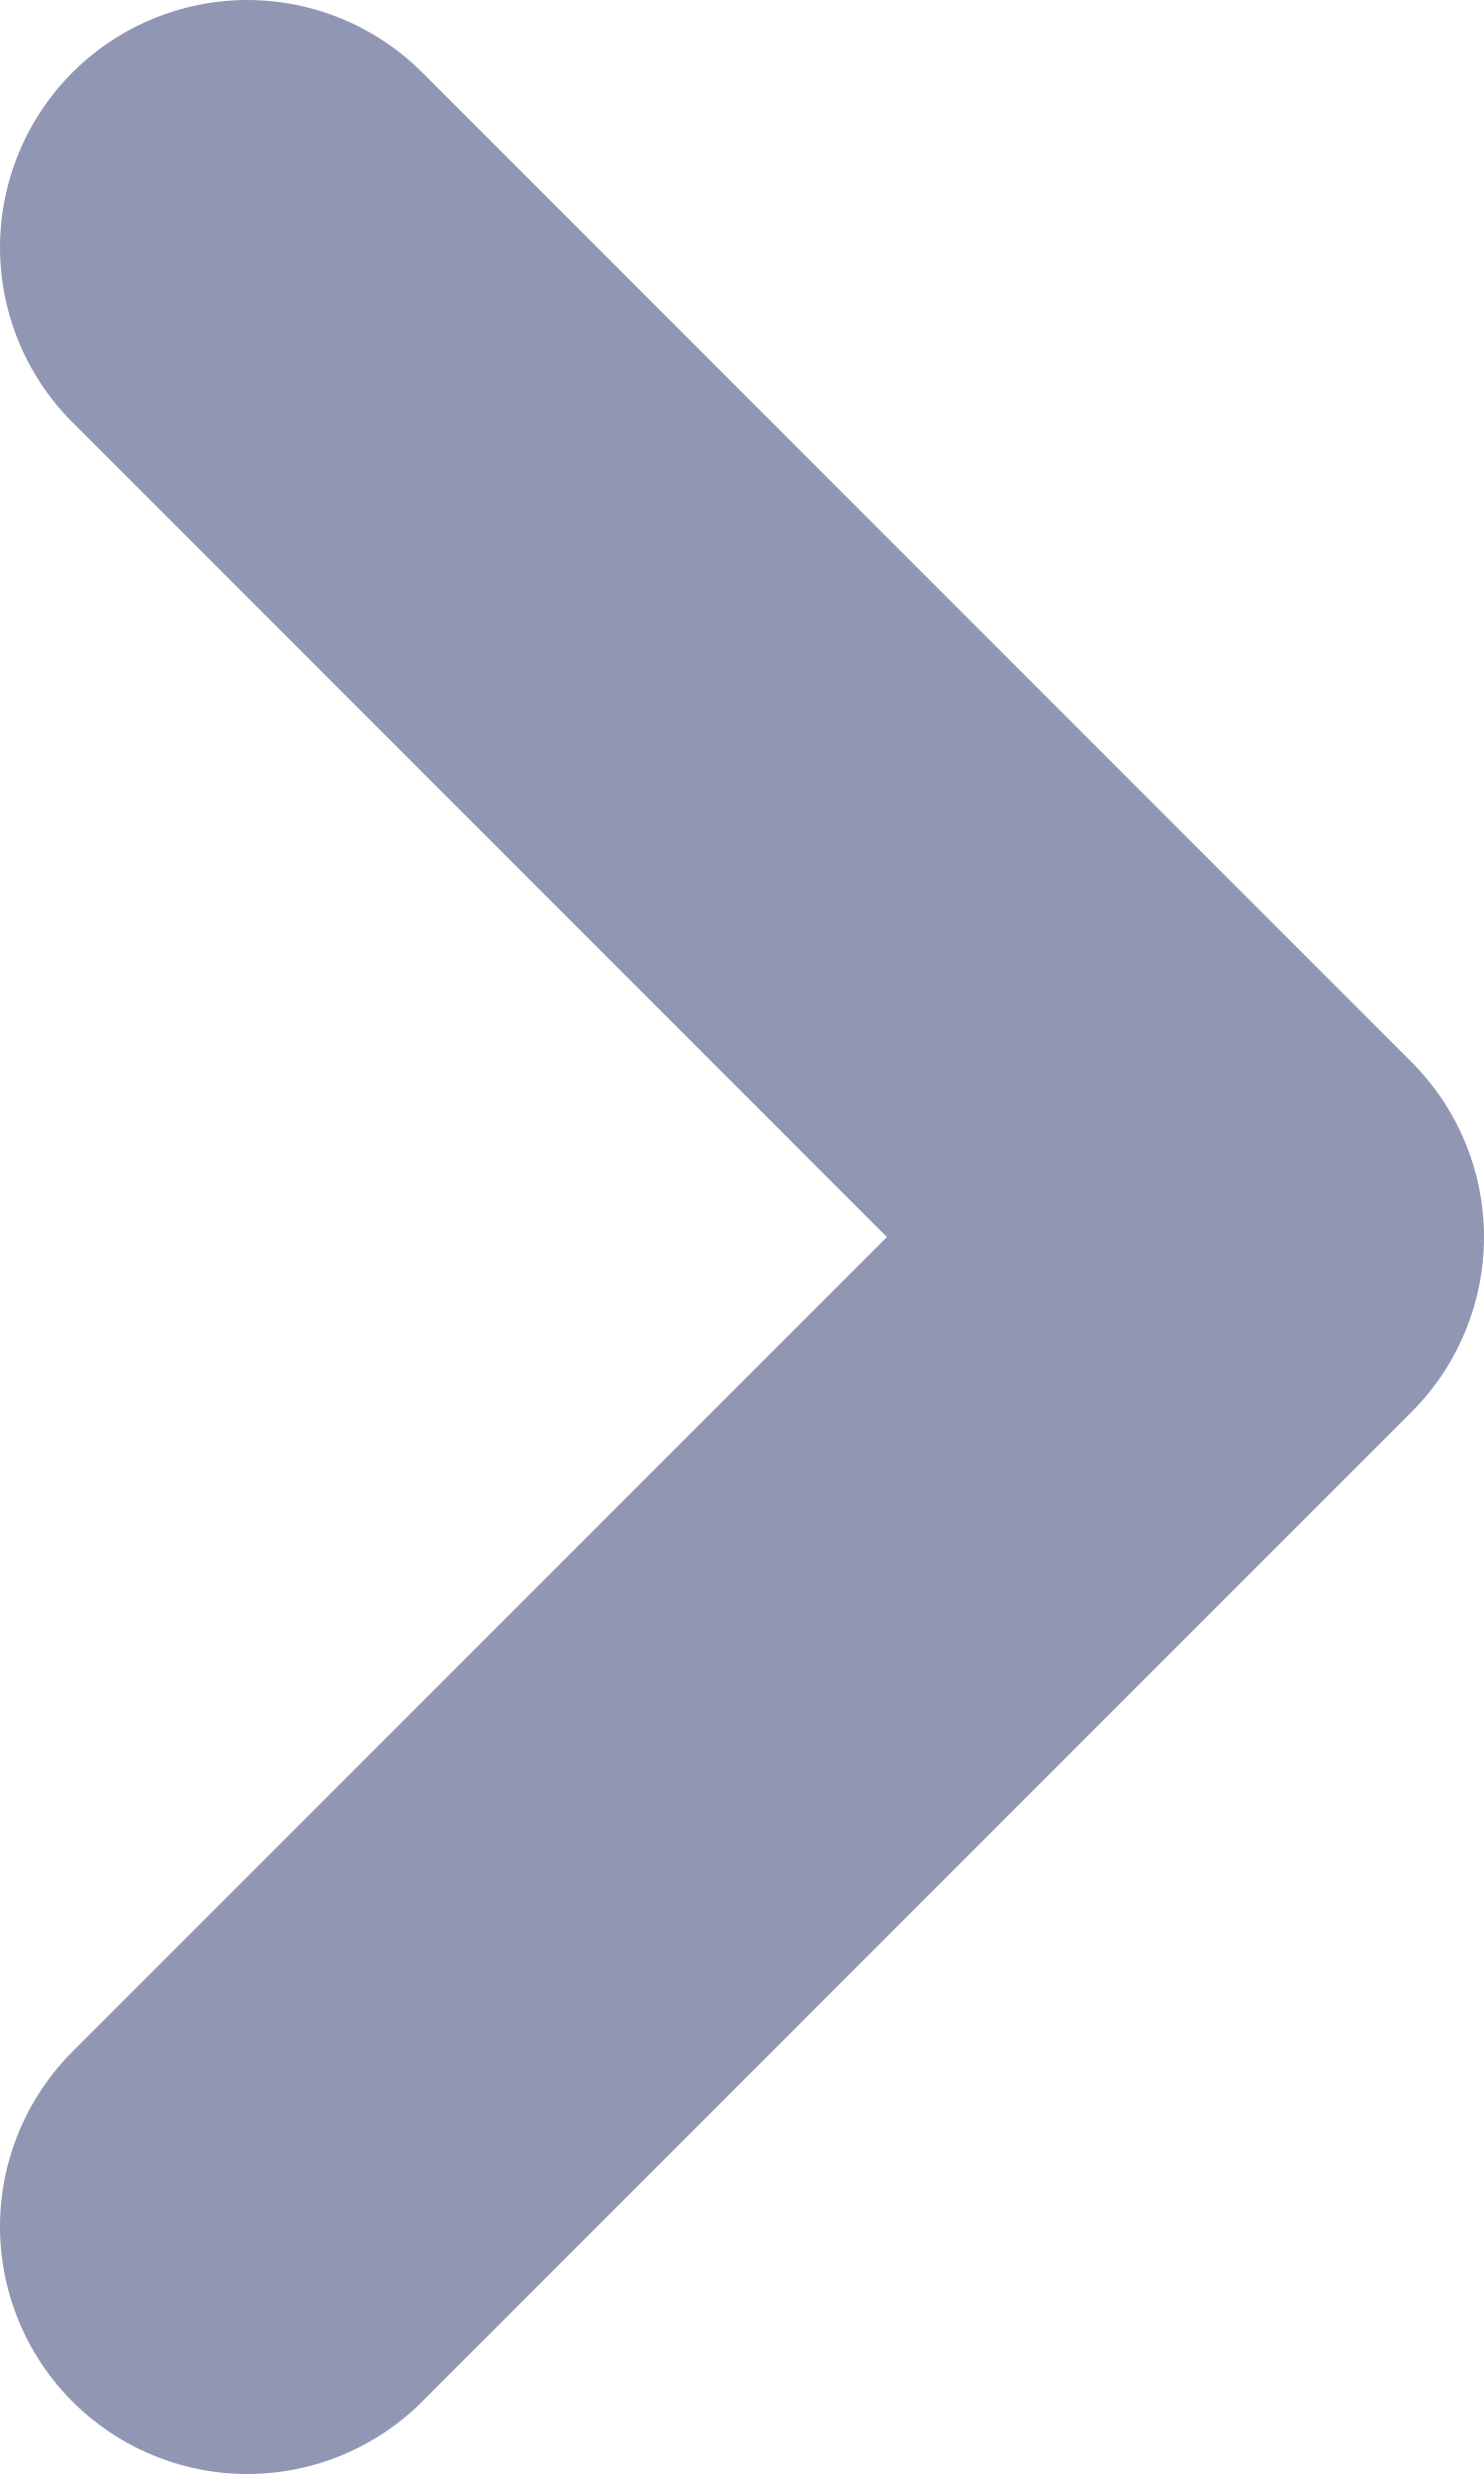
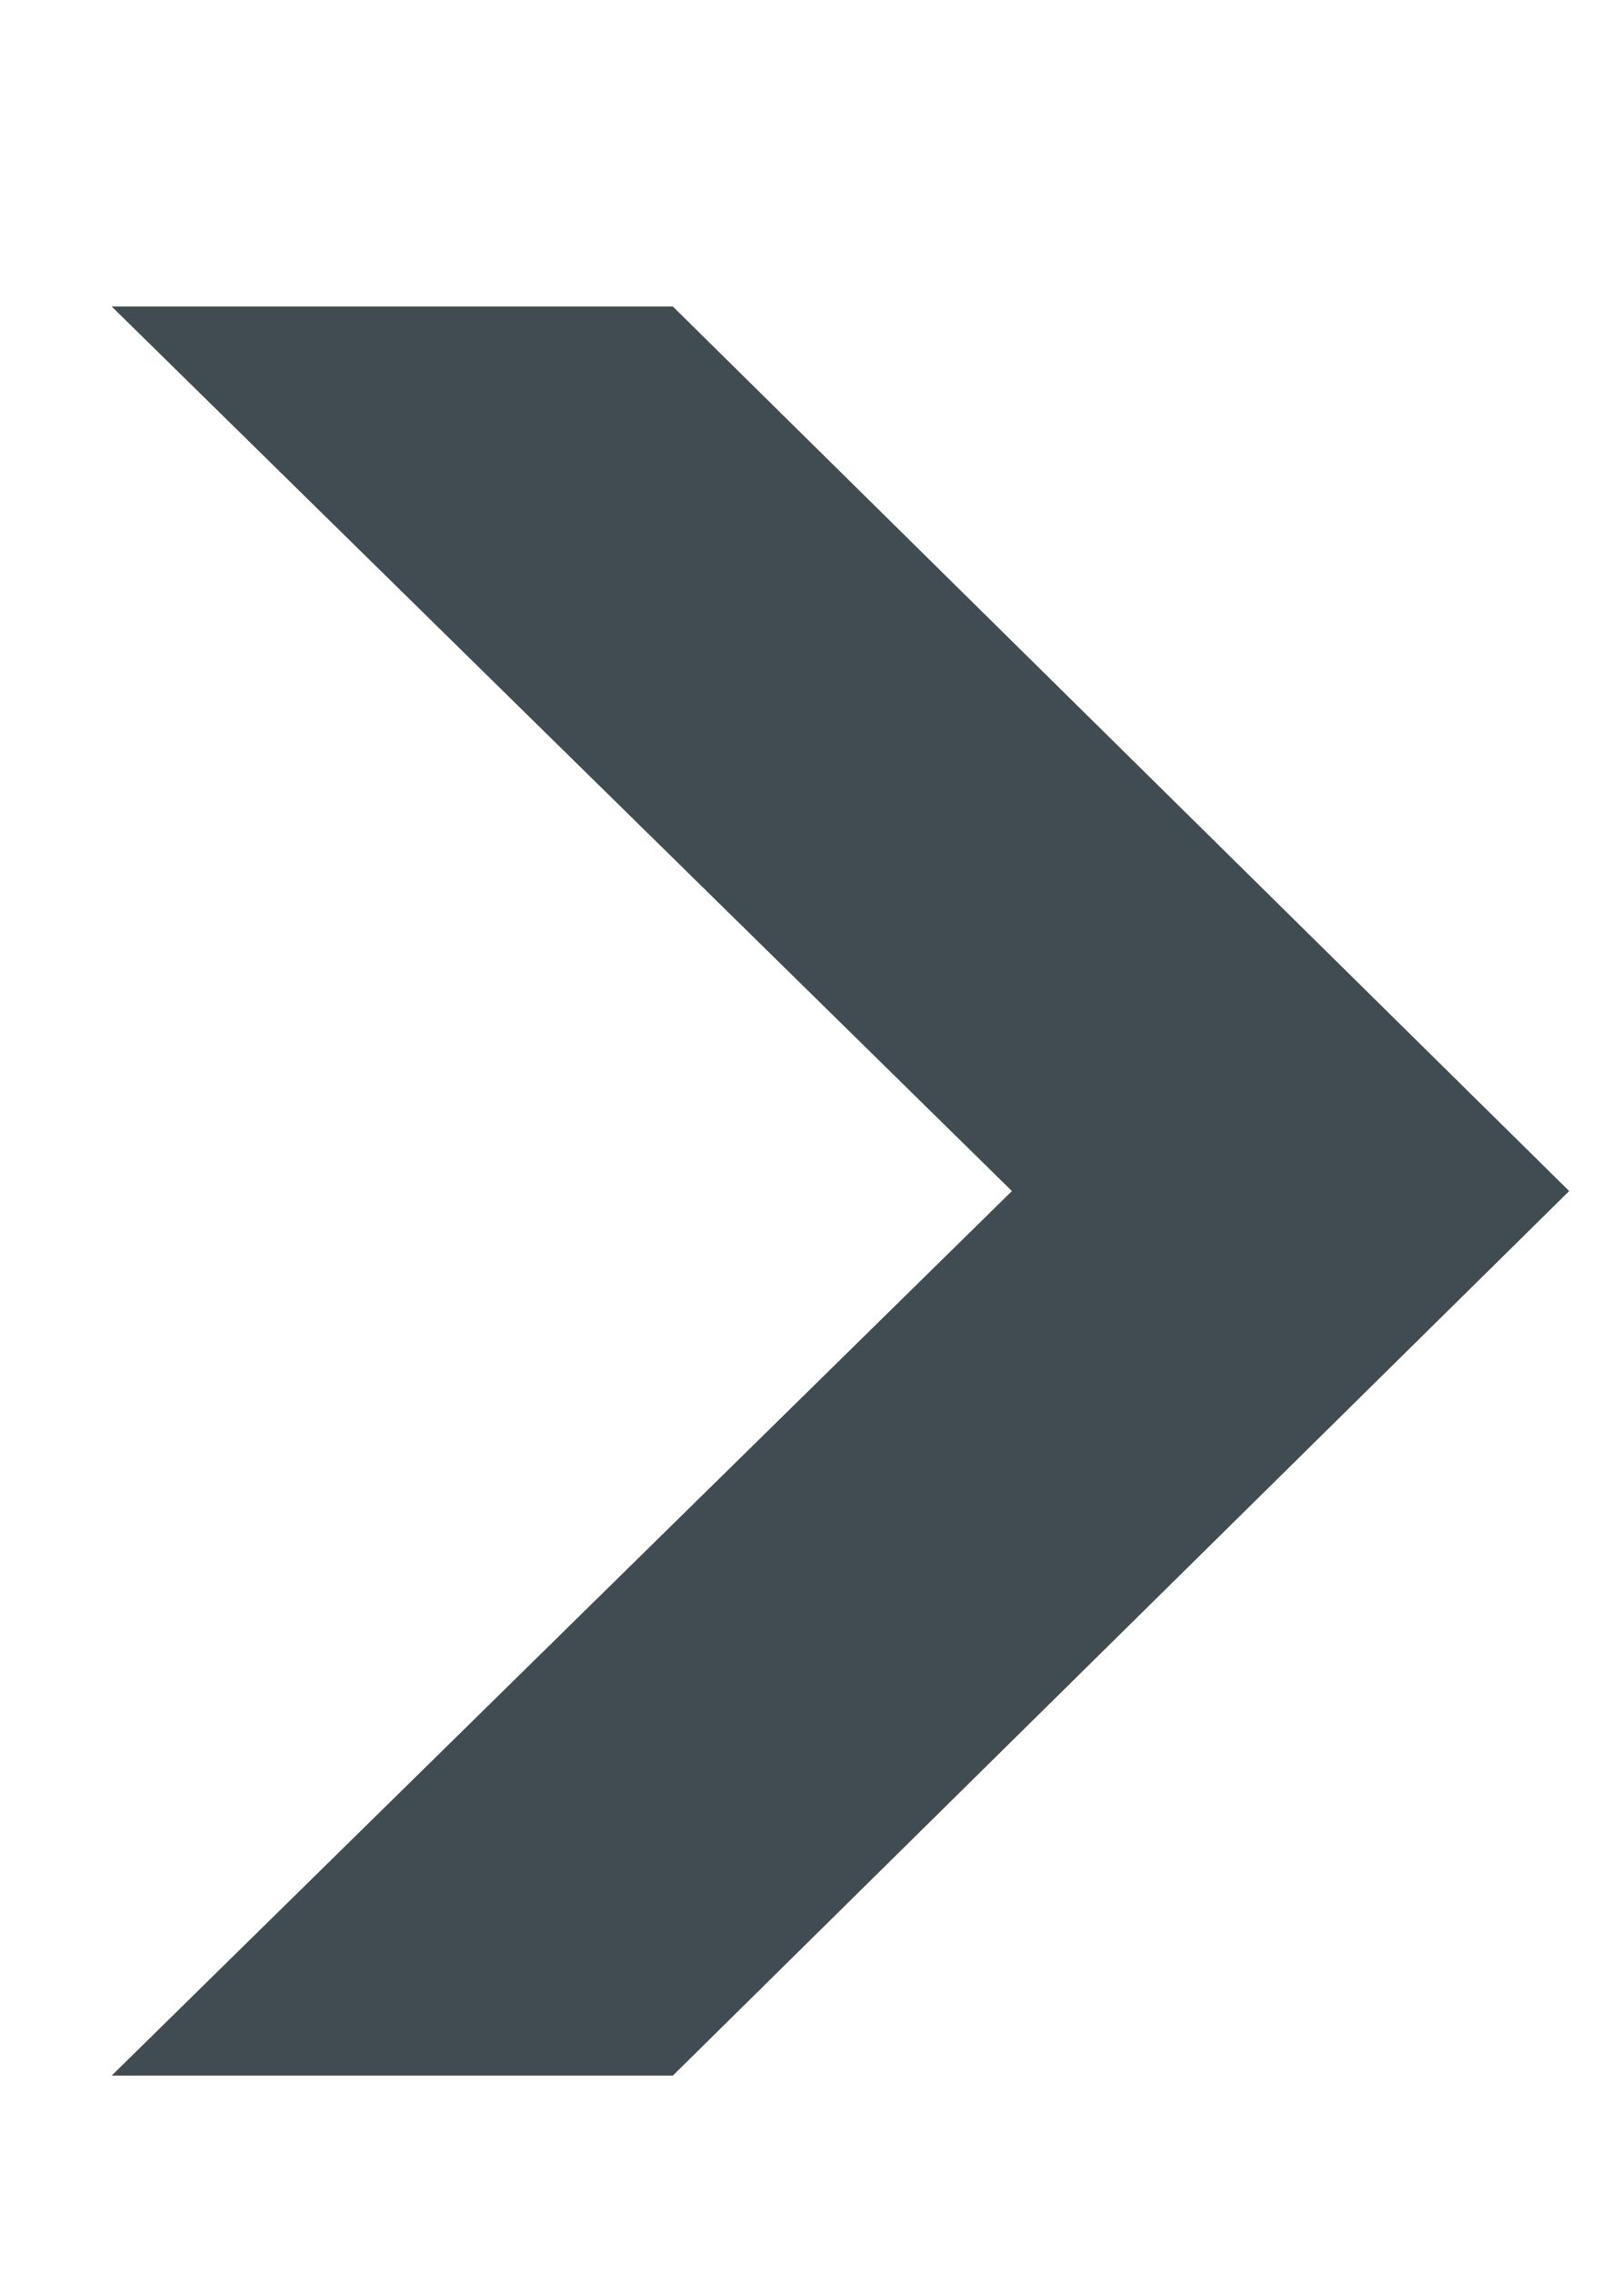
- <svg xmlns="http://www.w3.org/2000/svg" width="6" height="10" viewBox="0 0 6 10" fill="none">
-   <path d="M1 9L5 5L1 1" stroke="#9197B3" stroke-width="2" stroke-linecap="round" stroke-linejoin="round" />
+ <svg xmlns="http://www.w3.org/2000/svg" width="5" height="7" viewBox="0 0 5 7" fill="none">
+   <path d="M0.344 0.944H2.072L4.832 3.668L2.072 6.392H0.344L3.116 3.668L0.344 0.944Z" fill="#404B52" />
</svg>
